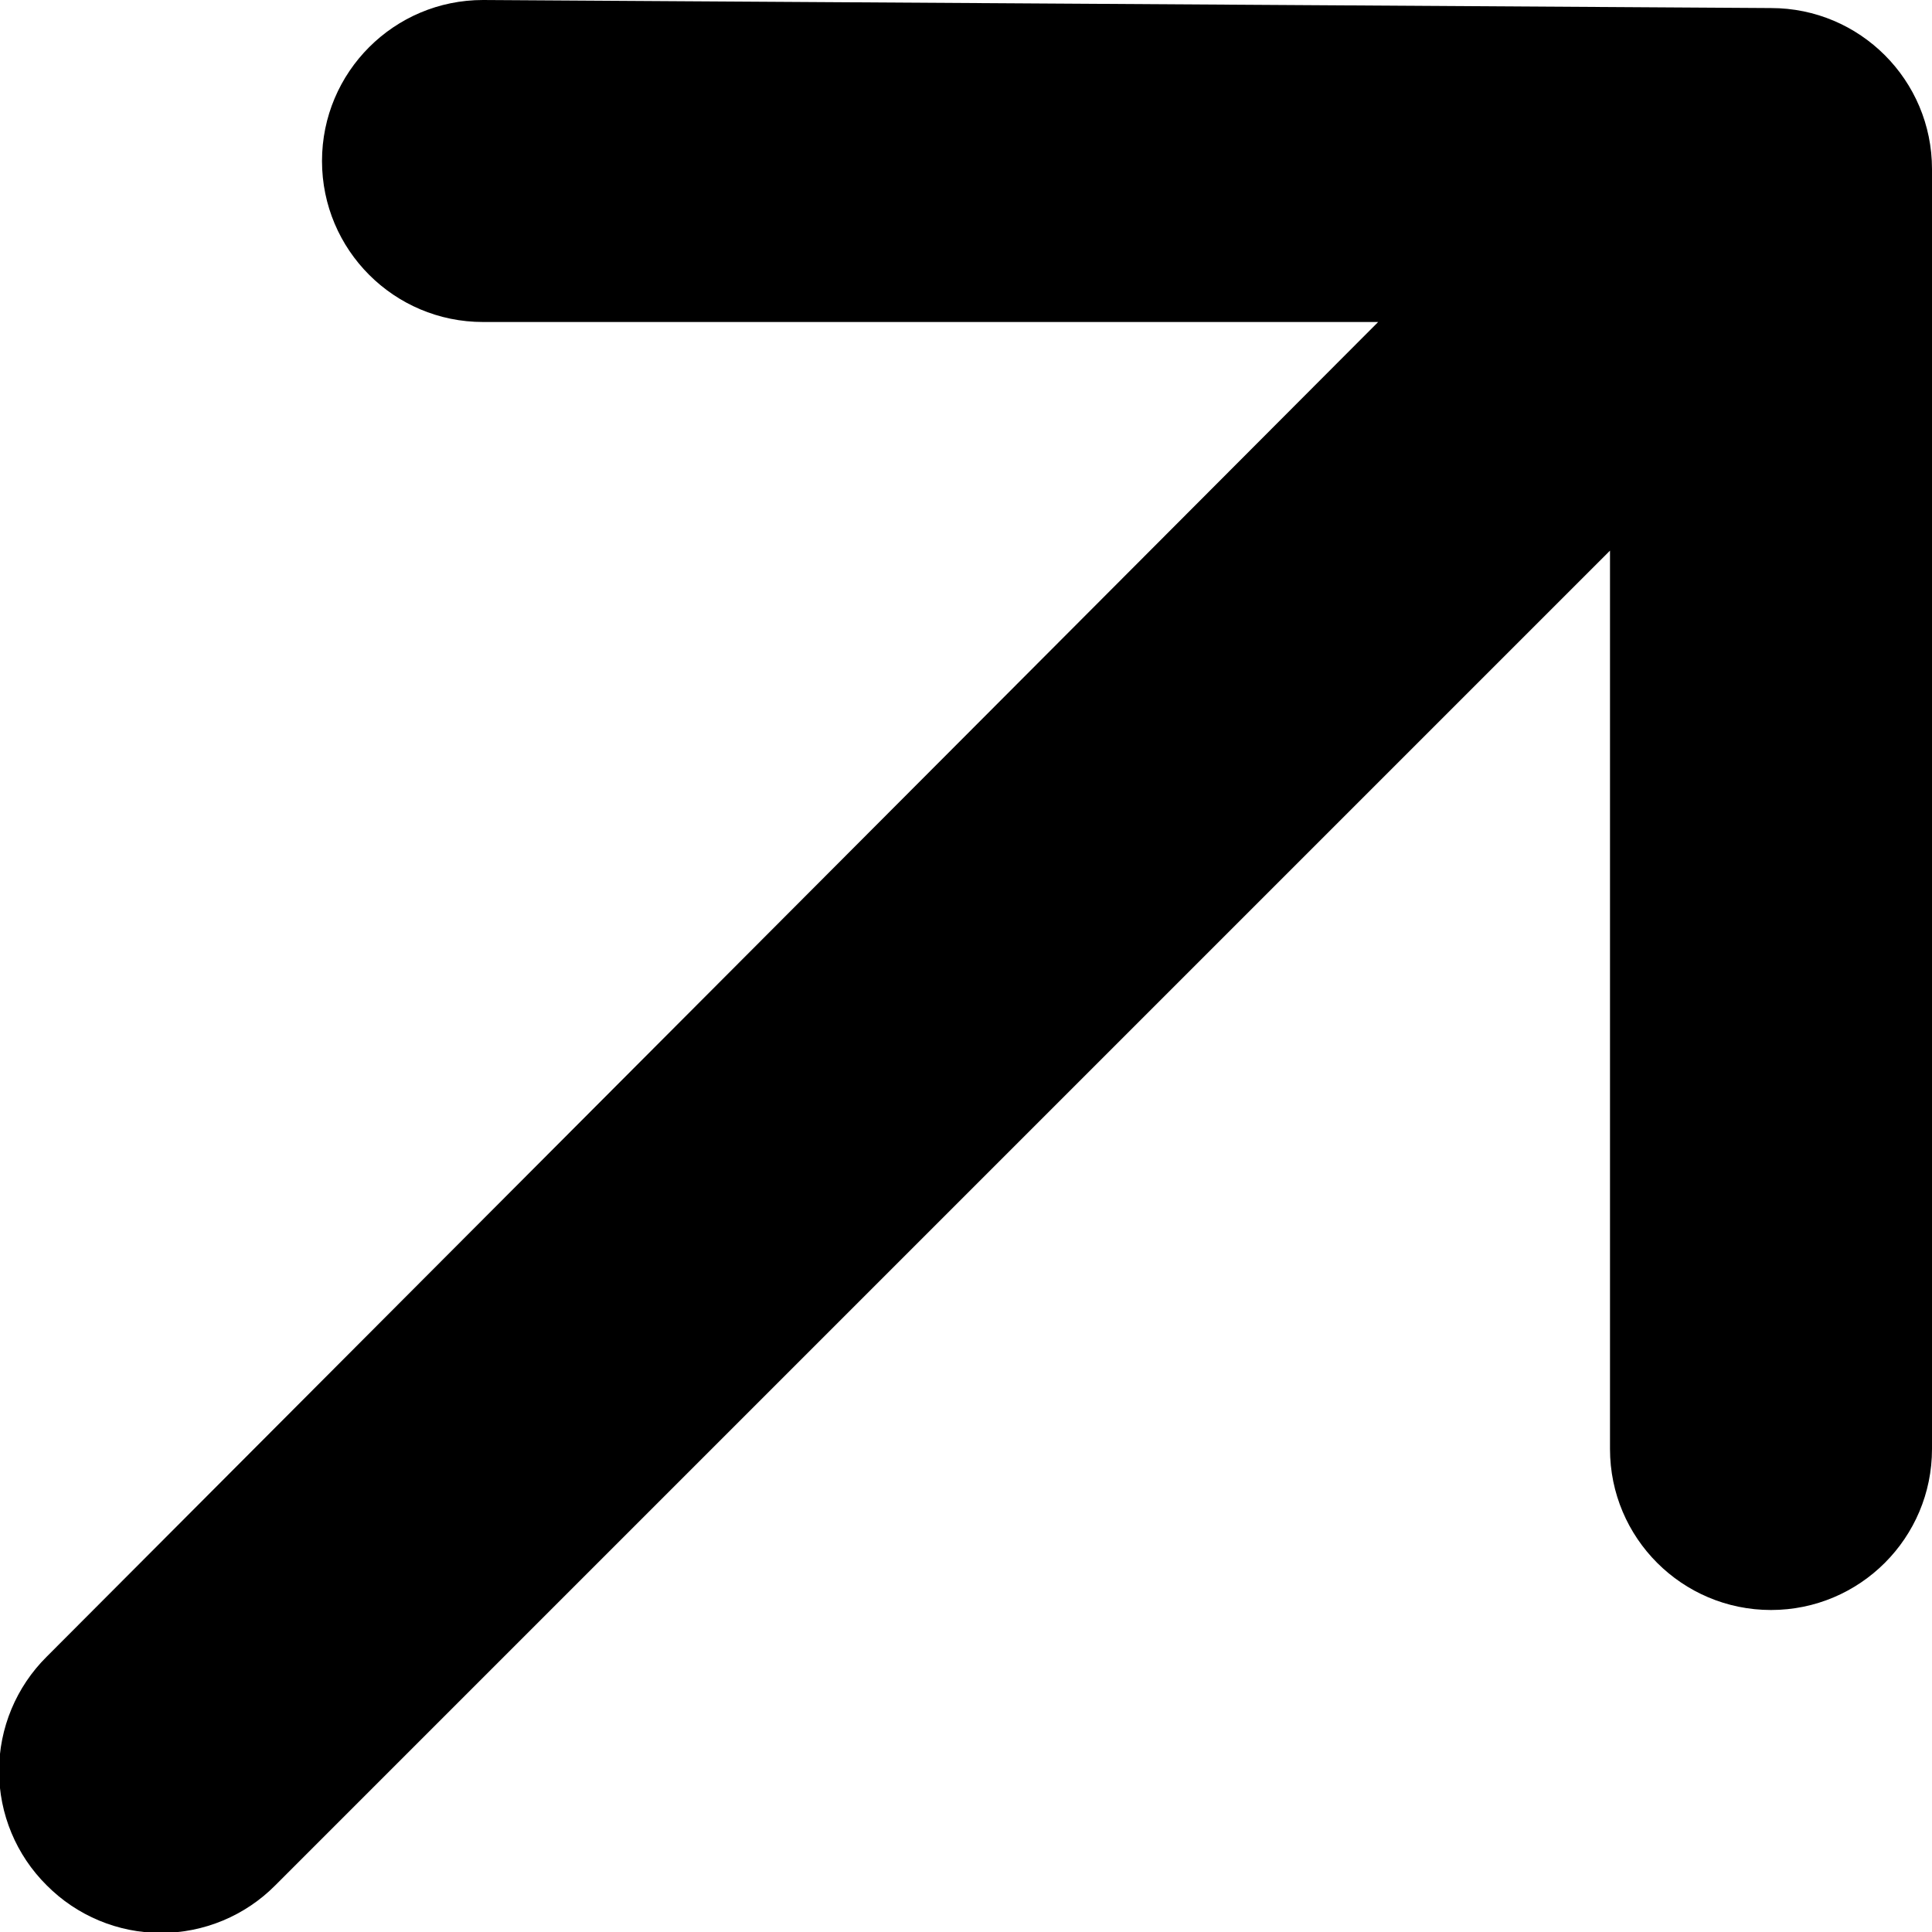
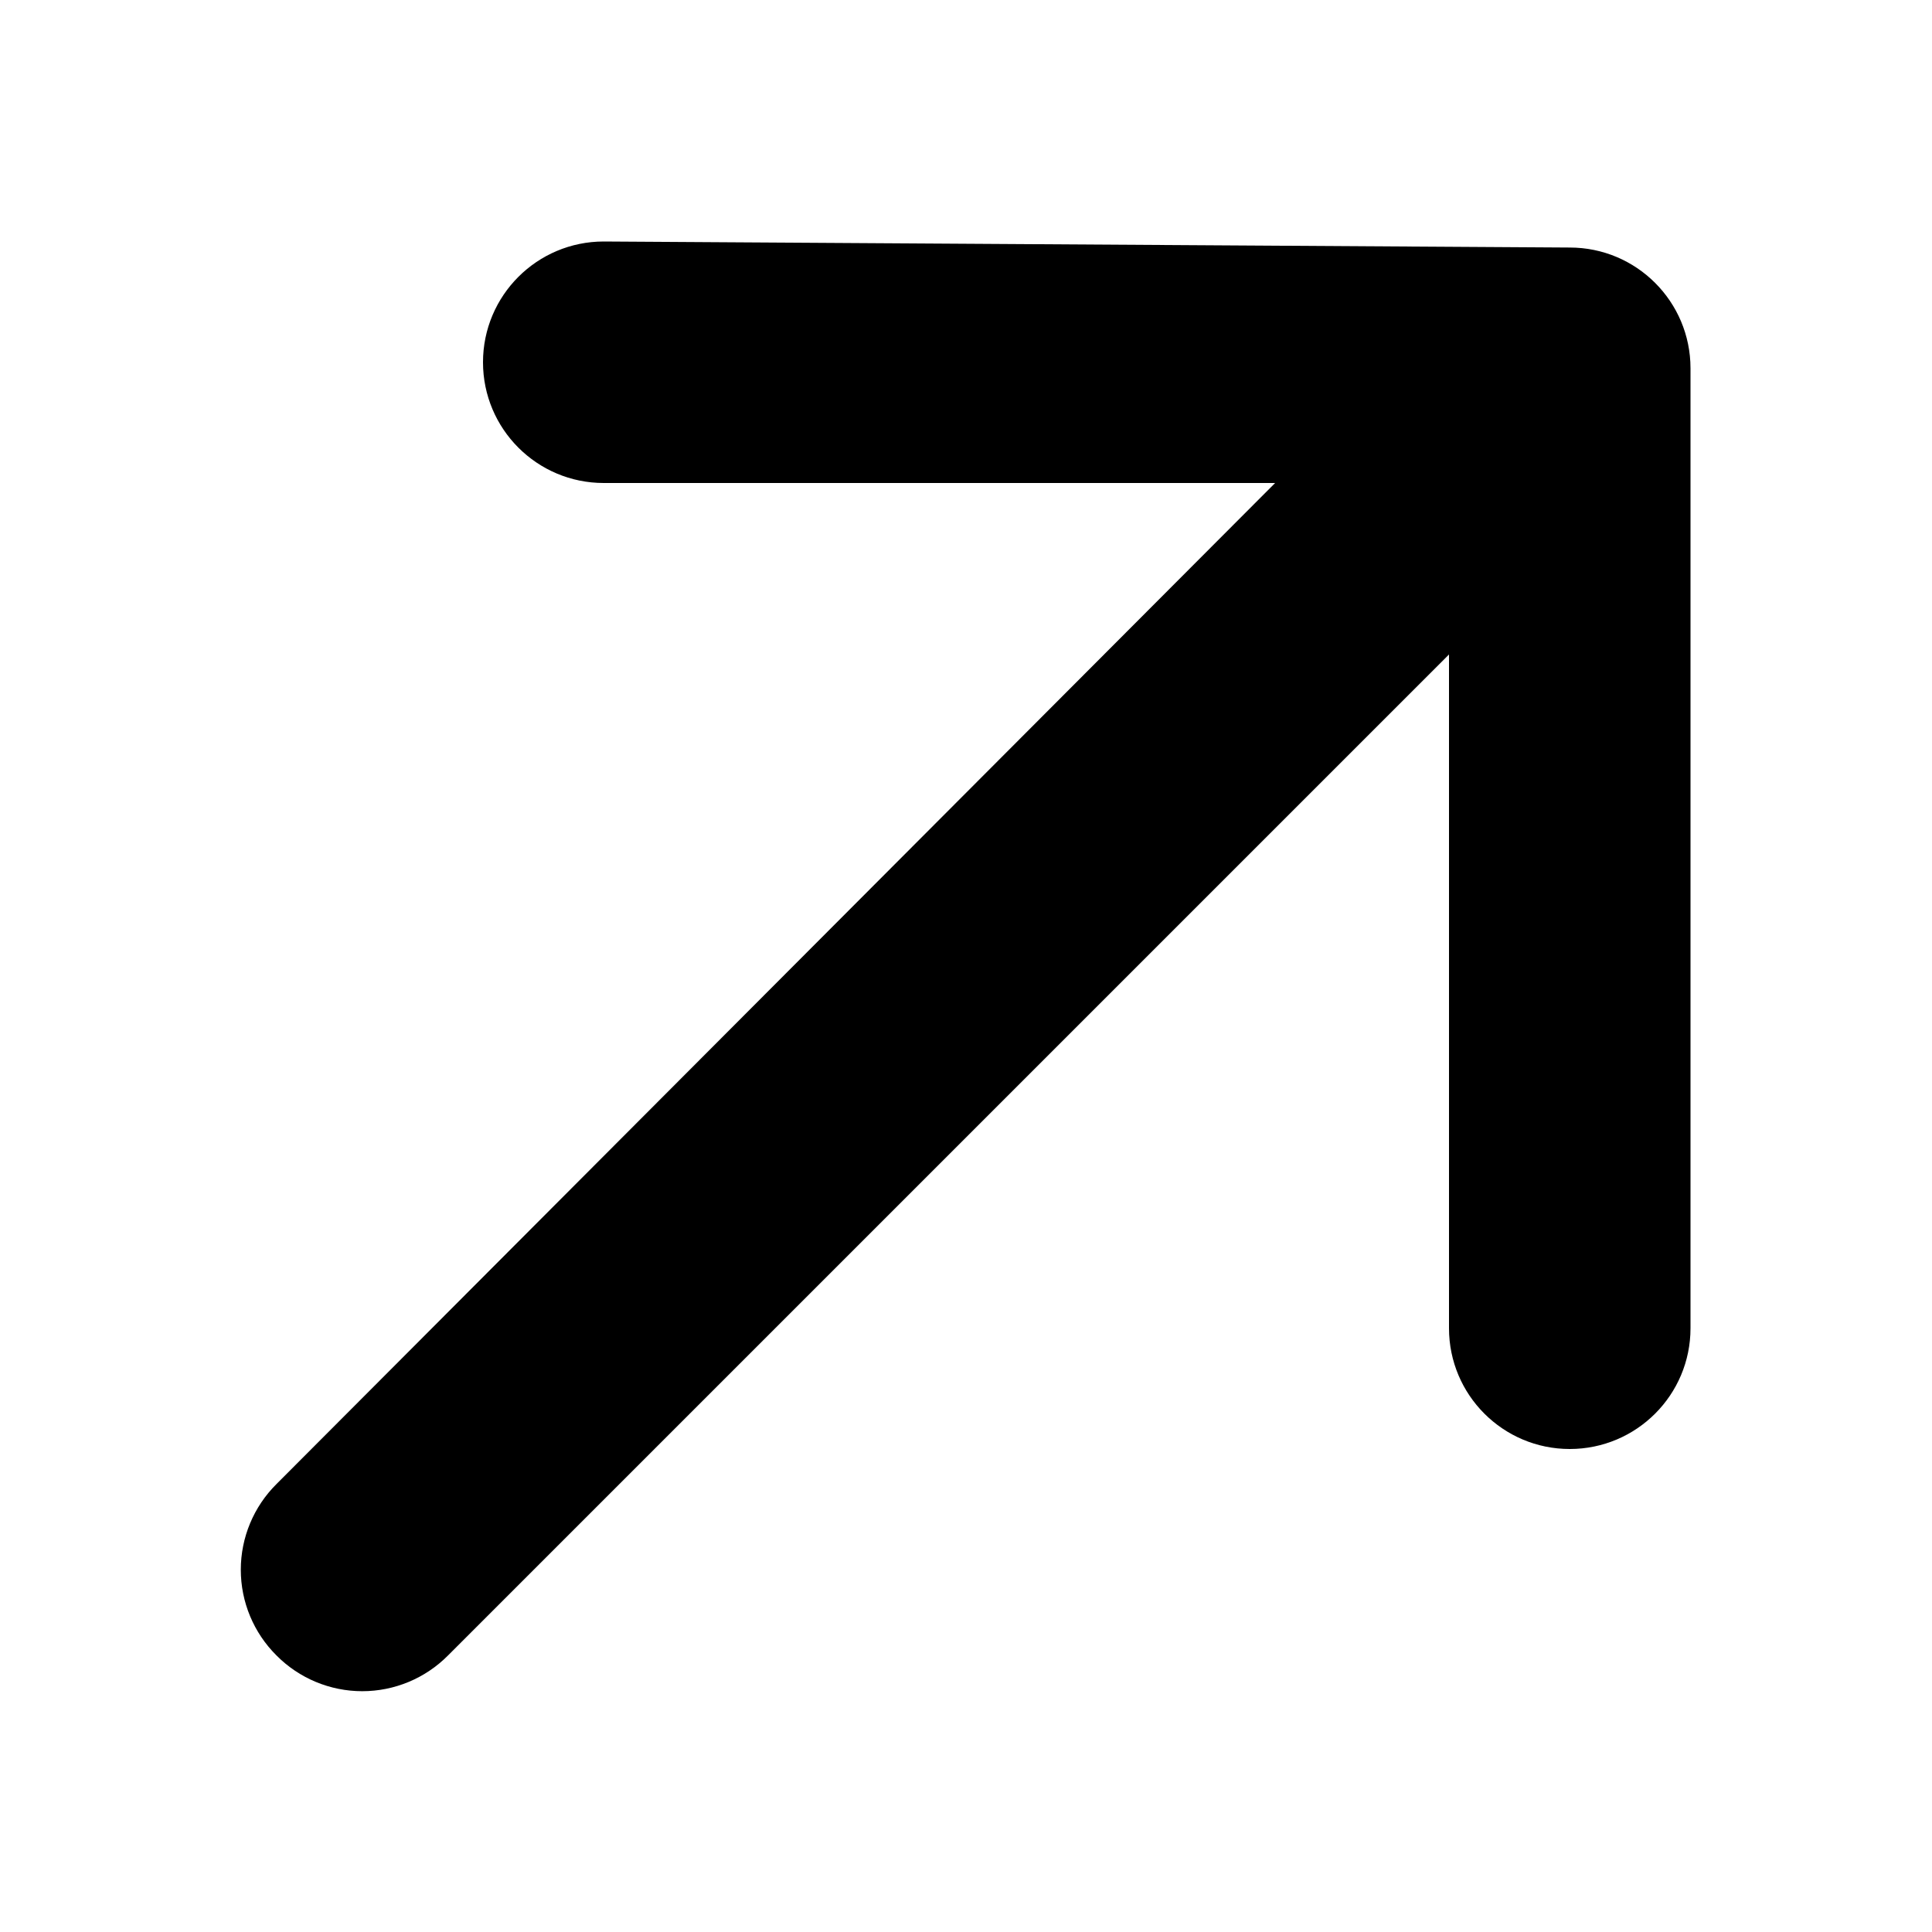
- <svg xmlns="http://www.w3.org/2000/svg" viewBox="6 6 12 12" fill="currentColor" aria-hidden="true" focusable="false">
+ <svg xmlns="http://www.w3.org/2000/svg" viewBox="4 4 16 16" fill="currentColor" aria-hidden="true" focusable="false">
  <path d="M18 7.05a1 1 0 0 0-1-1L9 6a1 1 0 0 0 0 2h5.56l-8.27 8.29a1 1 0 0 0 0 1.42 1 1 0 0 0 1.42 0L16 9.42V15a1 1 0 0 0 1 1 1 1 0 0 0 1-1z" />
</svg>
